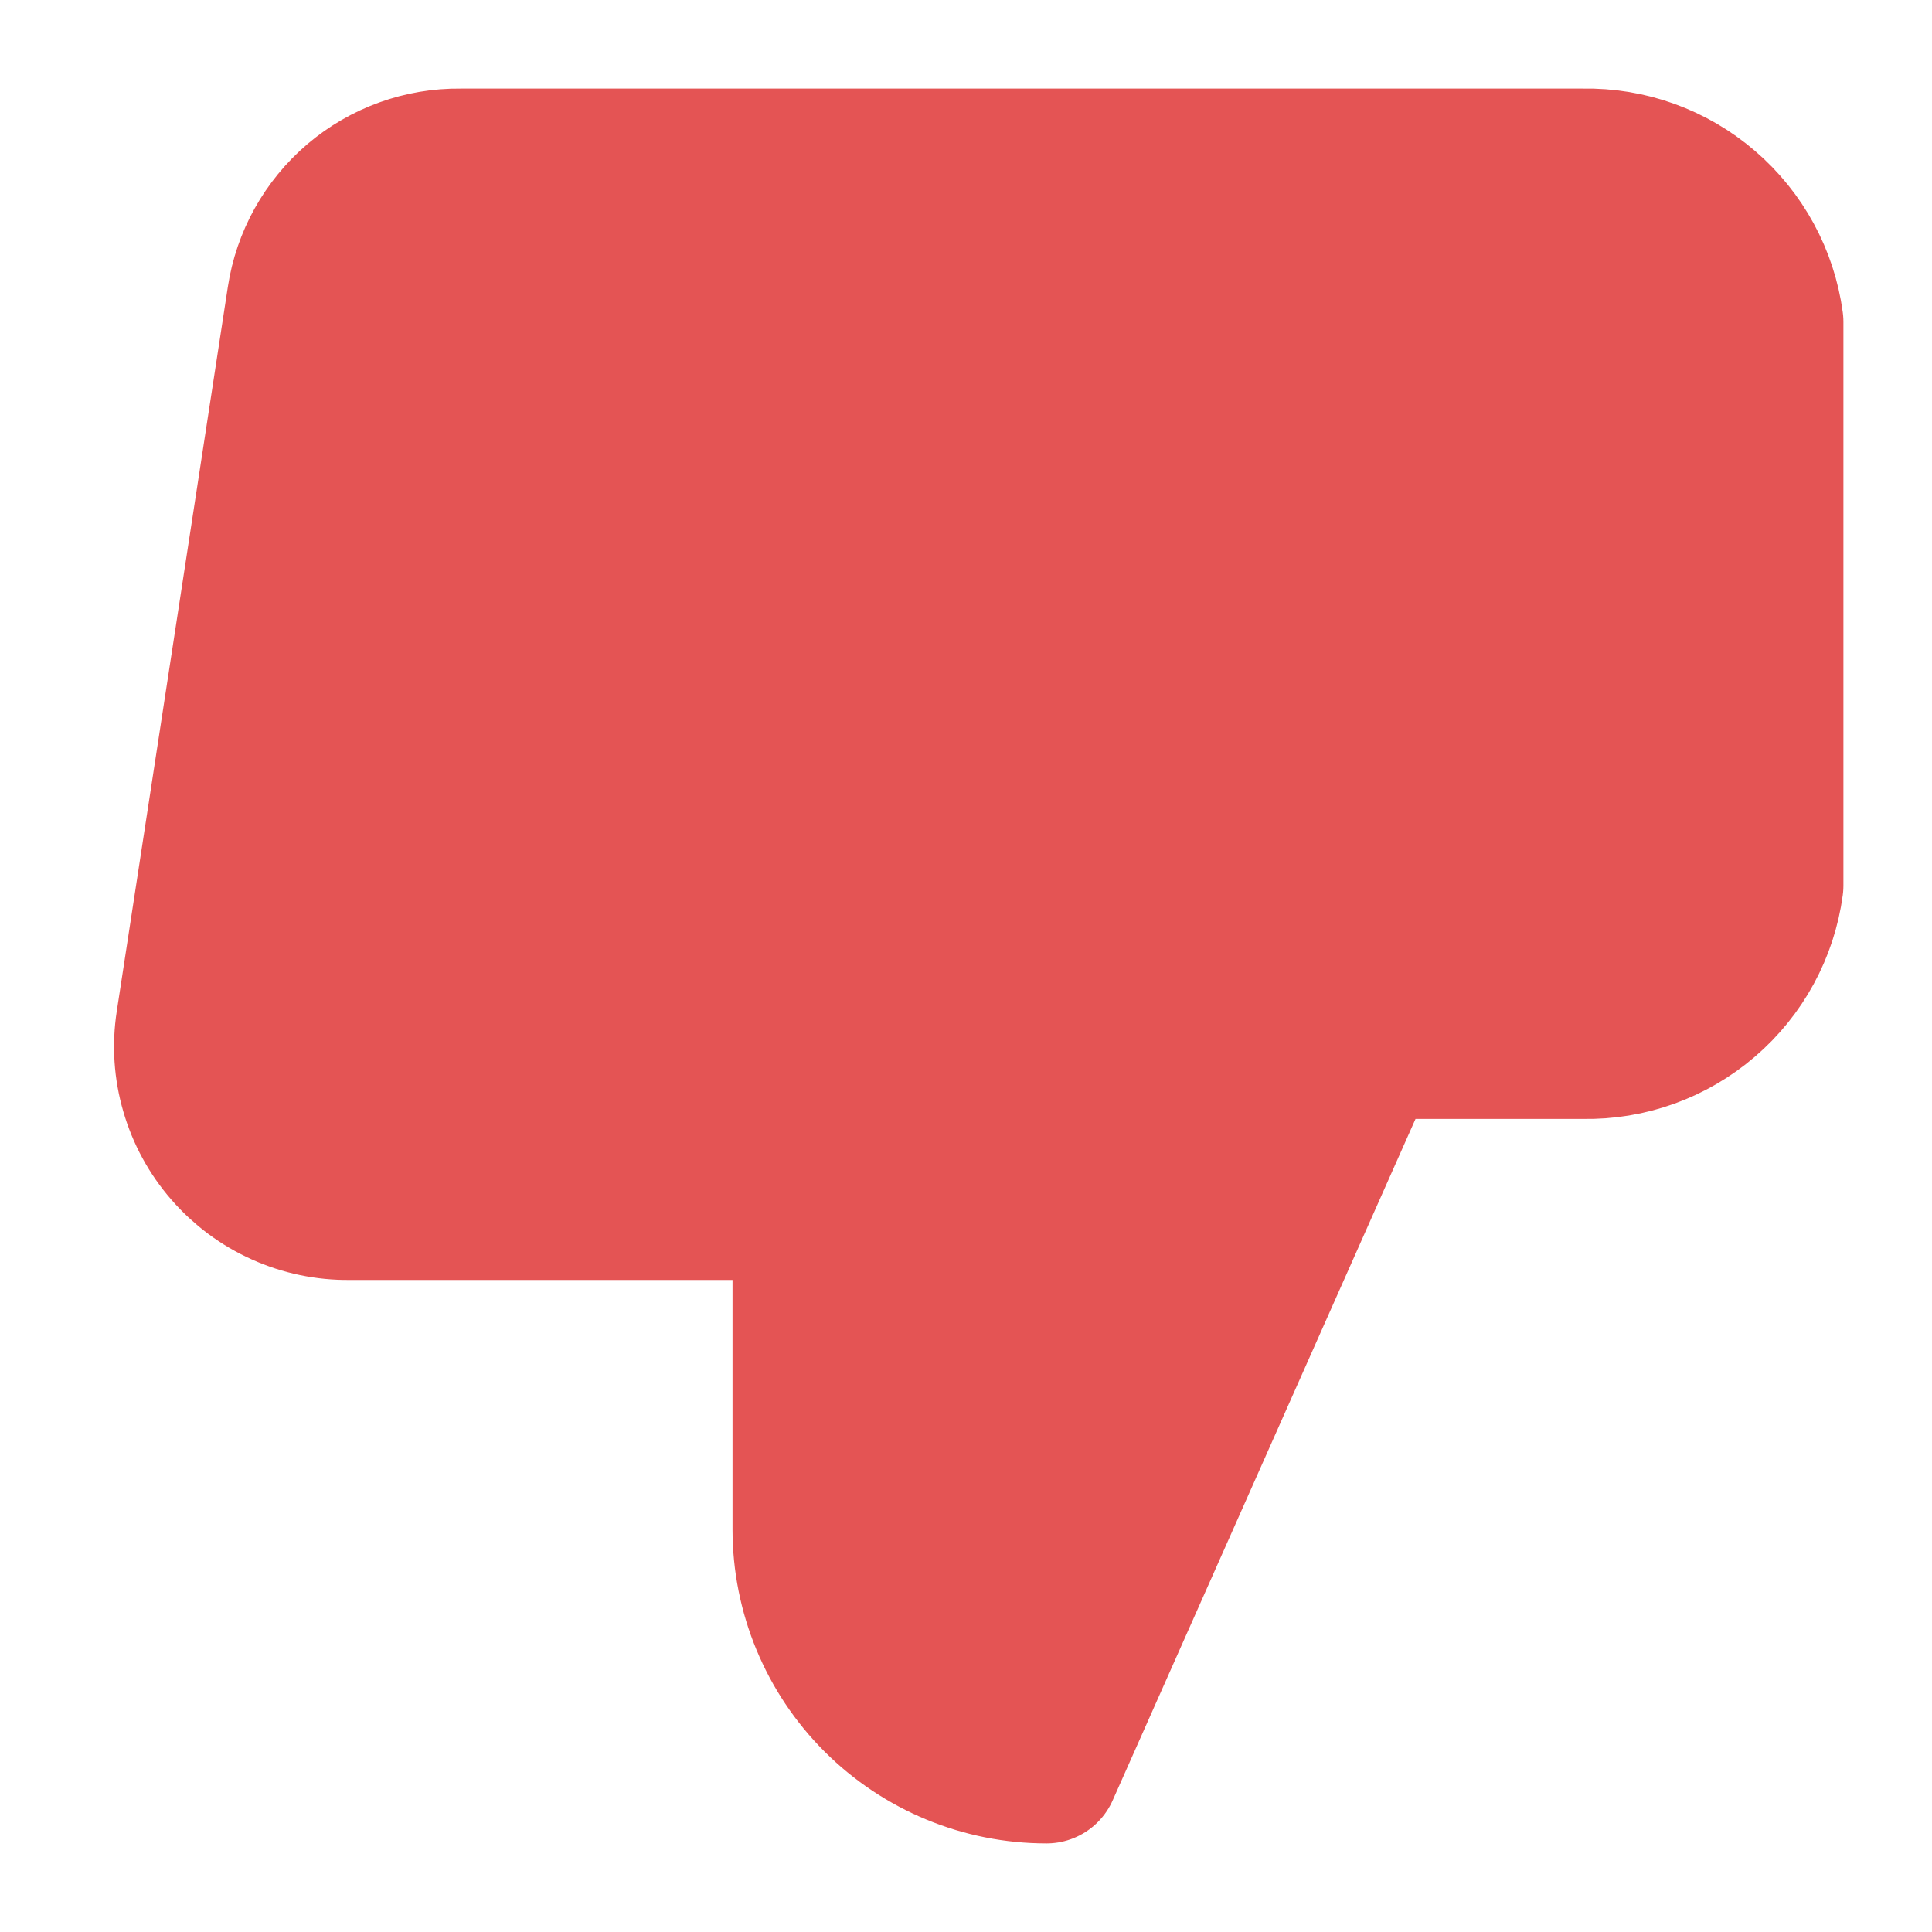
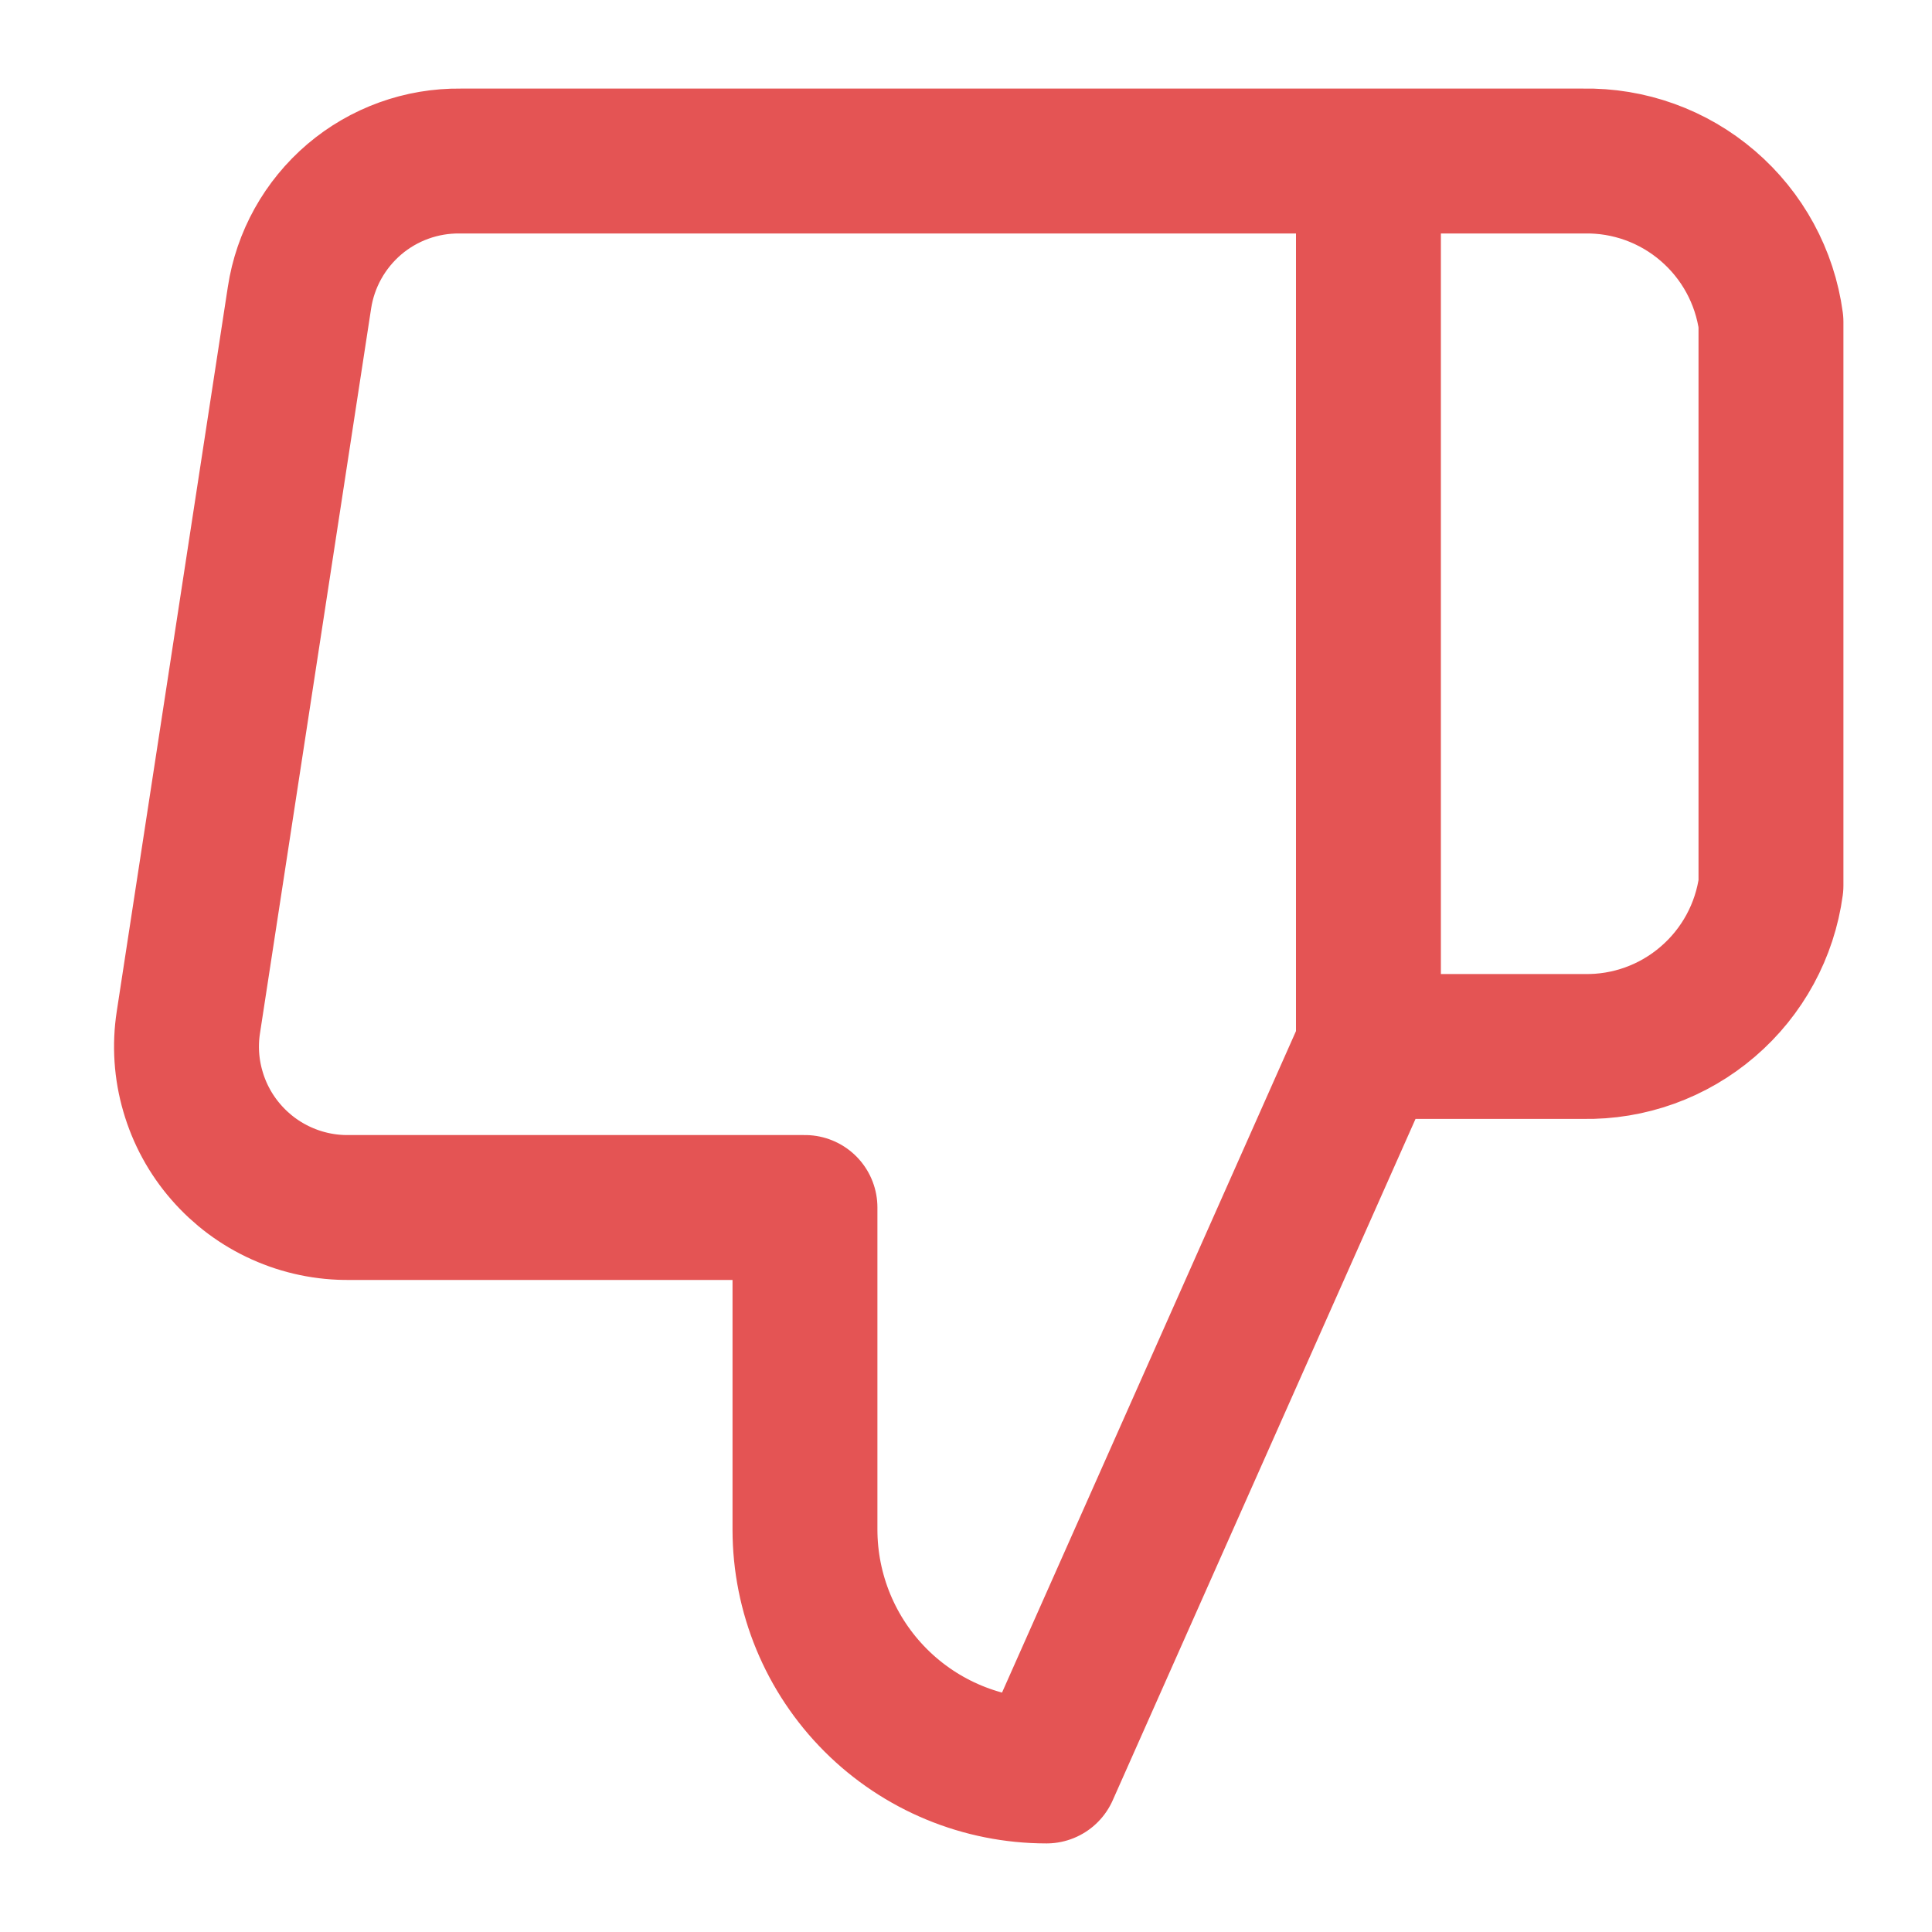
- <svg xmlns="http://www.w3.org/2000/svg" width="18" height="18" viewBox="0 0 20 20" fill="#E45454">
+ <svg xmlns="http://www.w3.org/2000/svg" width="18" height="18" viewBox="0 0 20 20" fill="none">
  <path d="M14.166 10.833L10.833 18.333C10.17 18.333 9.534 18.07 9.065 17.601C8.596 17.132 8.333 16.496 8.333 15.833V12.5H3.616C3.375 12.503 3.135 12.453 2.915 12.354C2.694 12.255 2.498 12.109 2.34 11.927C2.181 11.745 2.064 11.53 1.997 11.298C1.929 11.066 1.913 10.822 1.95 10.583L3.1 3.083C3.16 2.686 3.362 2.324 3.668 2.063C3.974 1.803 4.364 1.662 4.766 1.667H14.166M14.166 10.833V1.667M14.166 10.833H16.391C16.863 10.842 17.321 10.677 17.679 10.369C18.037 10.062 18.27 9.634 18.333 9.167V3.333C18.27 2.866 18.037 2.438 17.679 2.131C17.321 1.823 16.863 1.658 16.391 1.667H14.166" stroke="#E45454" stroke-width="1.5" stroke-linecap="round" stroke-linejoin="round" />
</svg>
